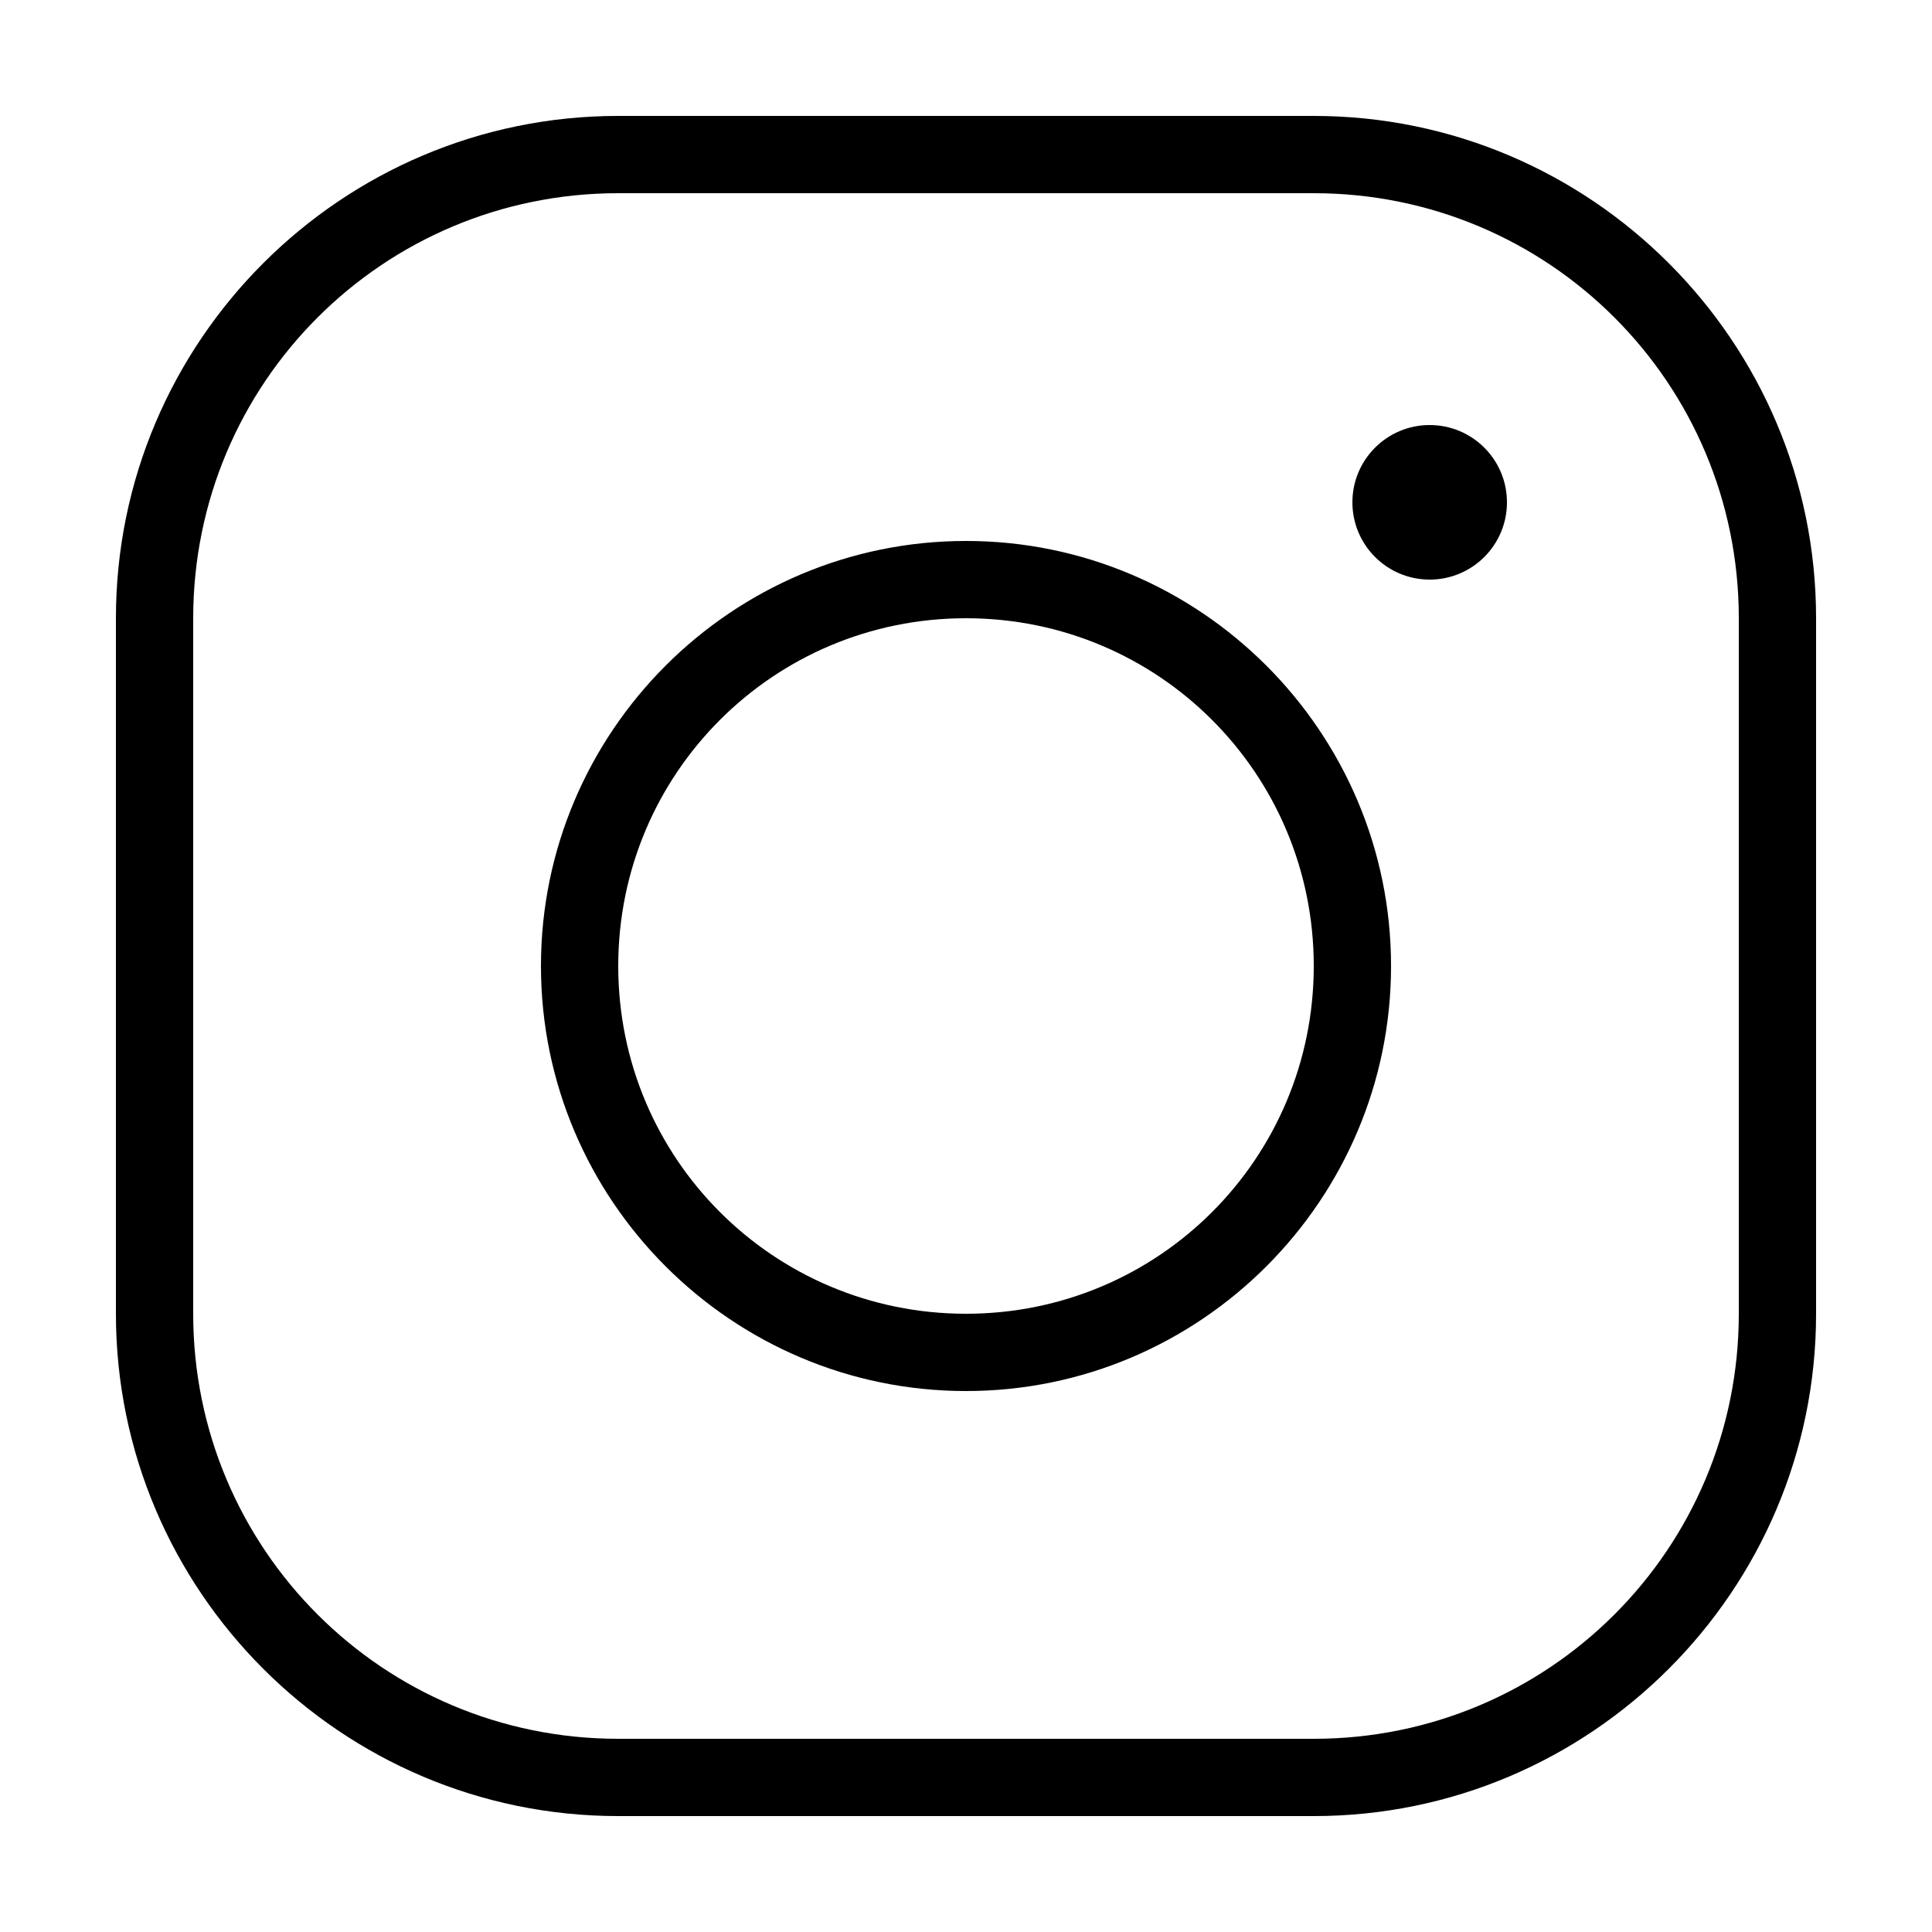
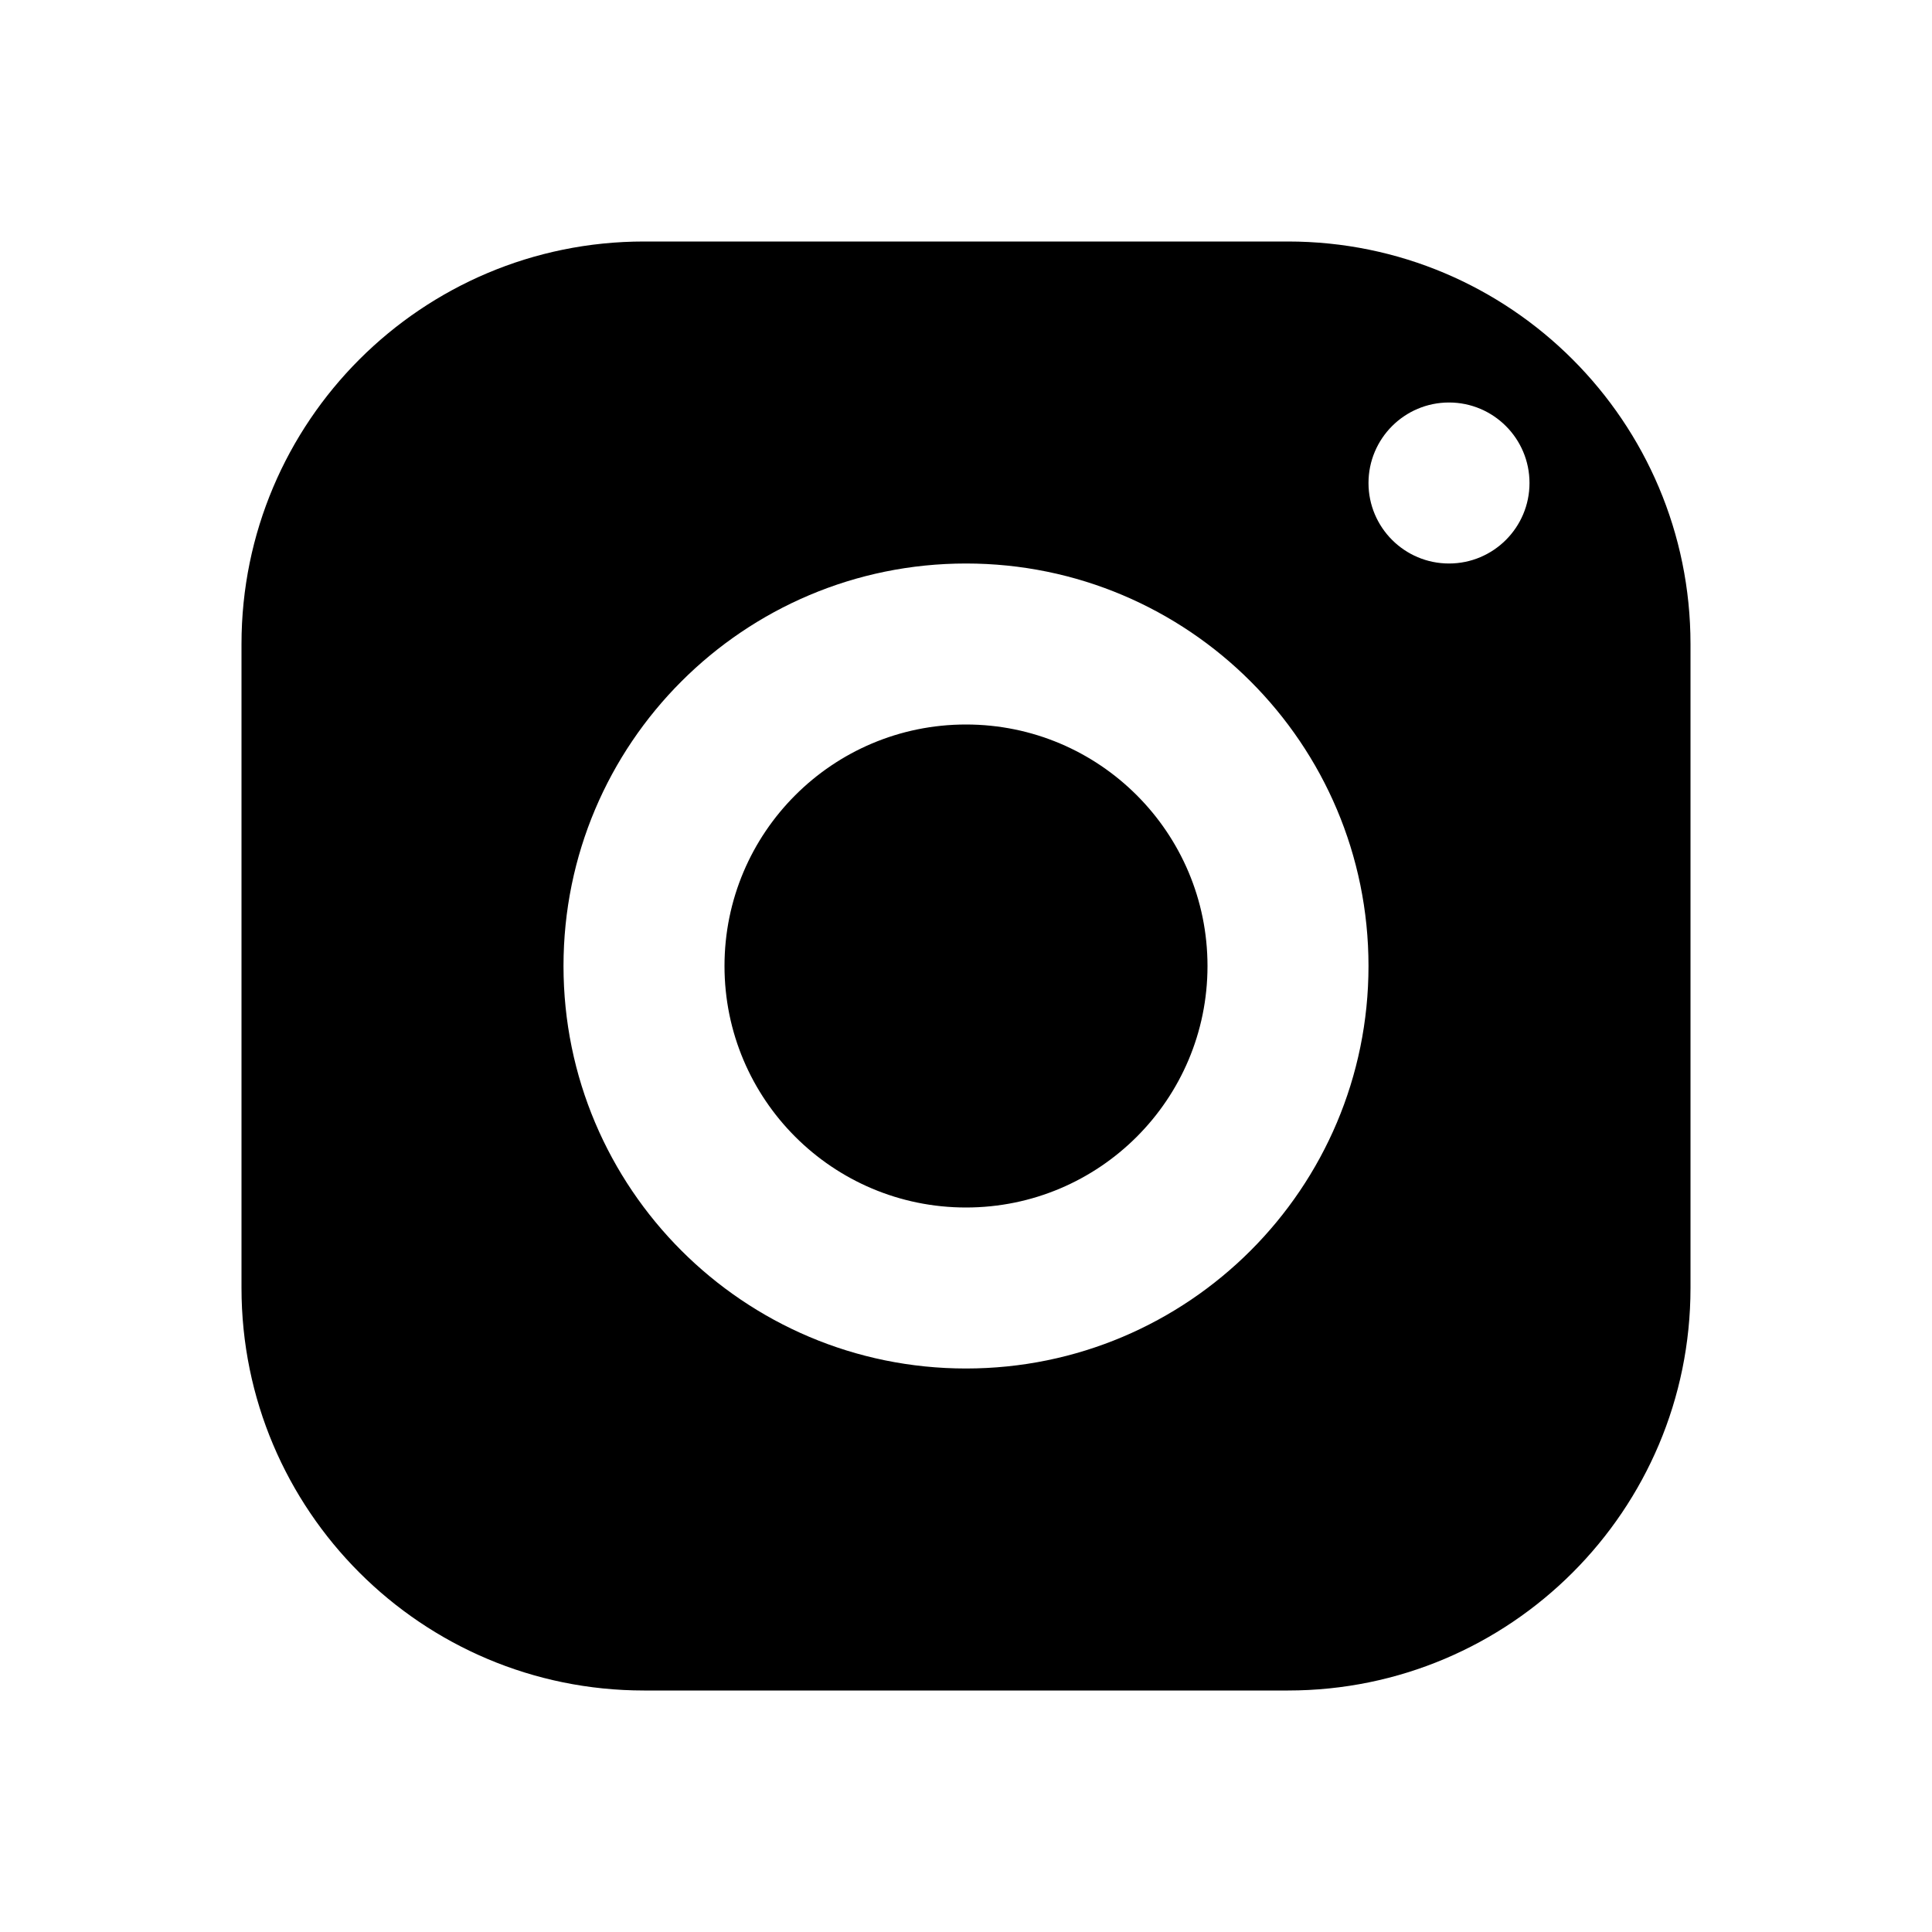
- <svg xmlns="http://www.w3.org/2000/svg" viewBox="0 0 50 50" width="50px" height="50px">
-   <path d="M 16 3 C 8.832 3 3 8.832 3 16 L 3 34 C 3 41.168 8.832 47 16 47 L 34 47 C 41.168 47 47 41.168 47 34 L 47 16 C 47 8.832 41.168 3 34 3 L 16 3 z M 16 5 L 34 5 C 40.086 5 45 9.914 45 16 L 45 34 C 45 40.086 40.086 45 34 45 L 16 45 C 9.914 45 5 40.086 5 34 L 5 16 C 5 9.914 9.914 5 16 5 z M 37 11 A 2 2 0 0 0 35 13 A 2 2 0 0 0 37 15 A 2 2 0 0 0 39 13 A 2 2 0 0 0 37 11 z M 25 14 C 18.937 14 14 18.937 14 25 C 14 31.063 18.937 36 25 36 C 31.063 36 36 31.063 36 25 C 36 18.937 31.063 14 25 14 z M 25 16 C 29.982 16 34 20.018 34 25 C 34 29.982 29.982 34 25 34 C 20.018 34 16 29.982 16 25 C 16 20.018 20.018 16 25 16 z" />
+ <svg xmlns="http://www.w3.org/2000/svg" viewBox="0 0 24 24" width="24px" height="24px">
+   <path d="M 8 3 C 5.239 3 3 5.239 3 8 L 3 16 C 3 18.761 5.239 21 8 21 L 16 21 C 18.761 21 21 18.761 21 16 L 21 8 C 21 5.239 18.761 3 16 3 L 8 3 z M 18 5 C 18.552 5 19 5.448 19 6 C 19 6.552 18.552 7 18 7 C 17.448 7 17 6.552 17 6 C 17 5.448 17.448 5 18 5 z M 12 7 C 14.761 7 17 9.239 17 12 C 17 14.761 14.761 17 12 17 C 9.239 17 7 14.761 7 12 C 7 9.239 9.239 7 12 7 z M 12 9 A 3 3 0 0 0 9 12 A 3 3 0 0 0 12 15 A 3 3 0 0 0 15 12 A 3 3 0 0 0 12 9 z" />
</svg>
